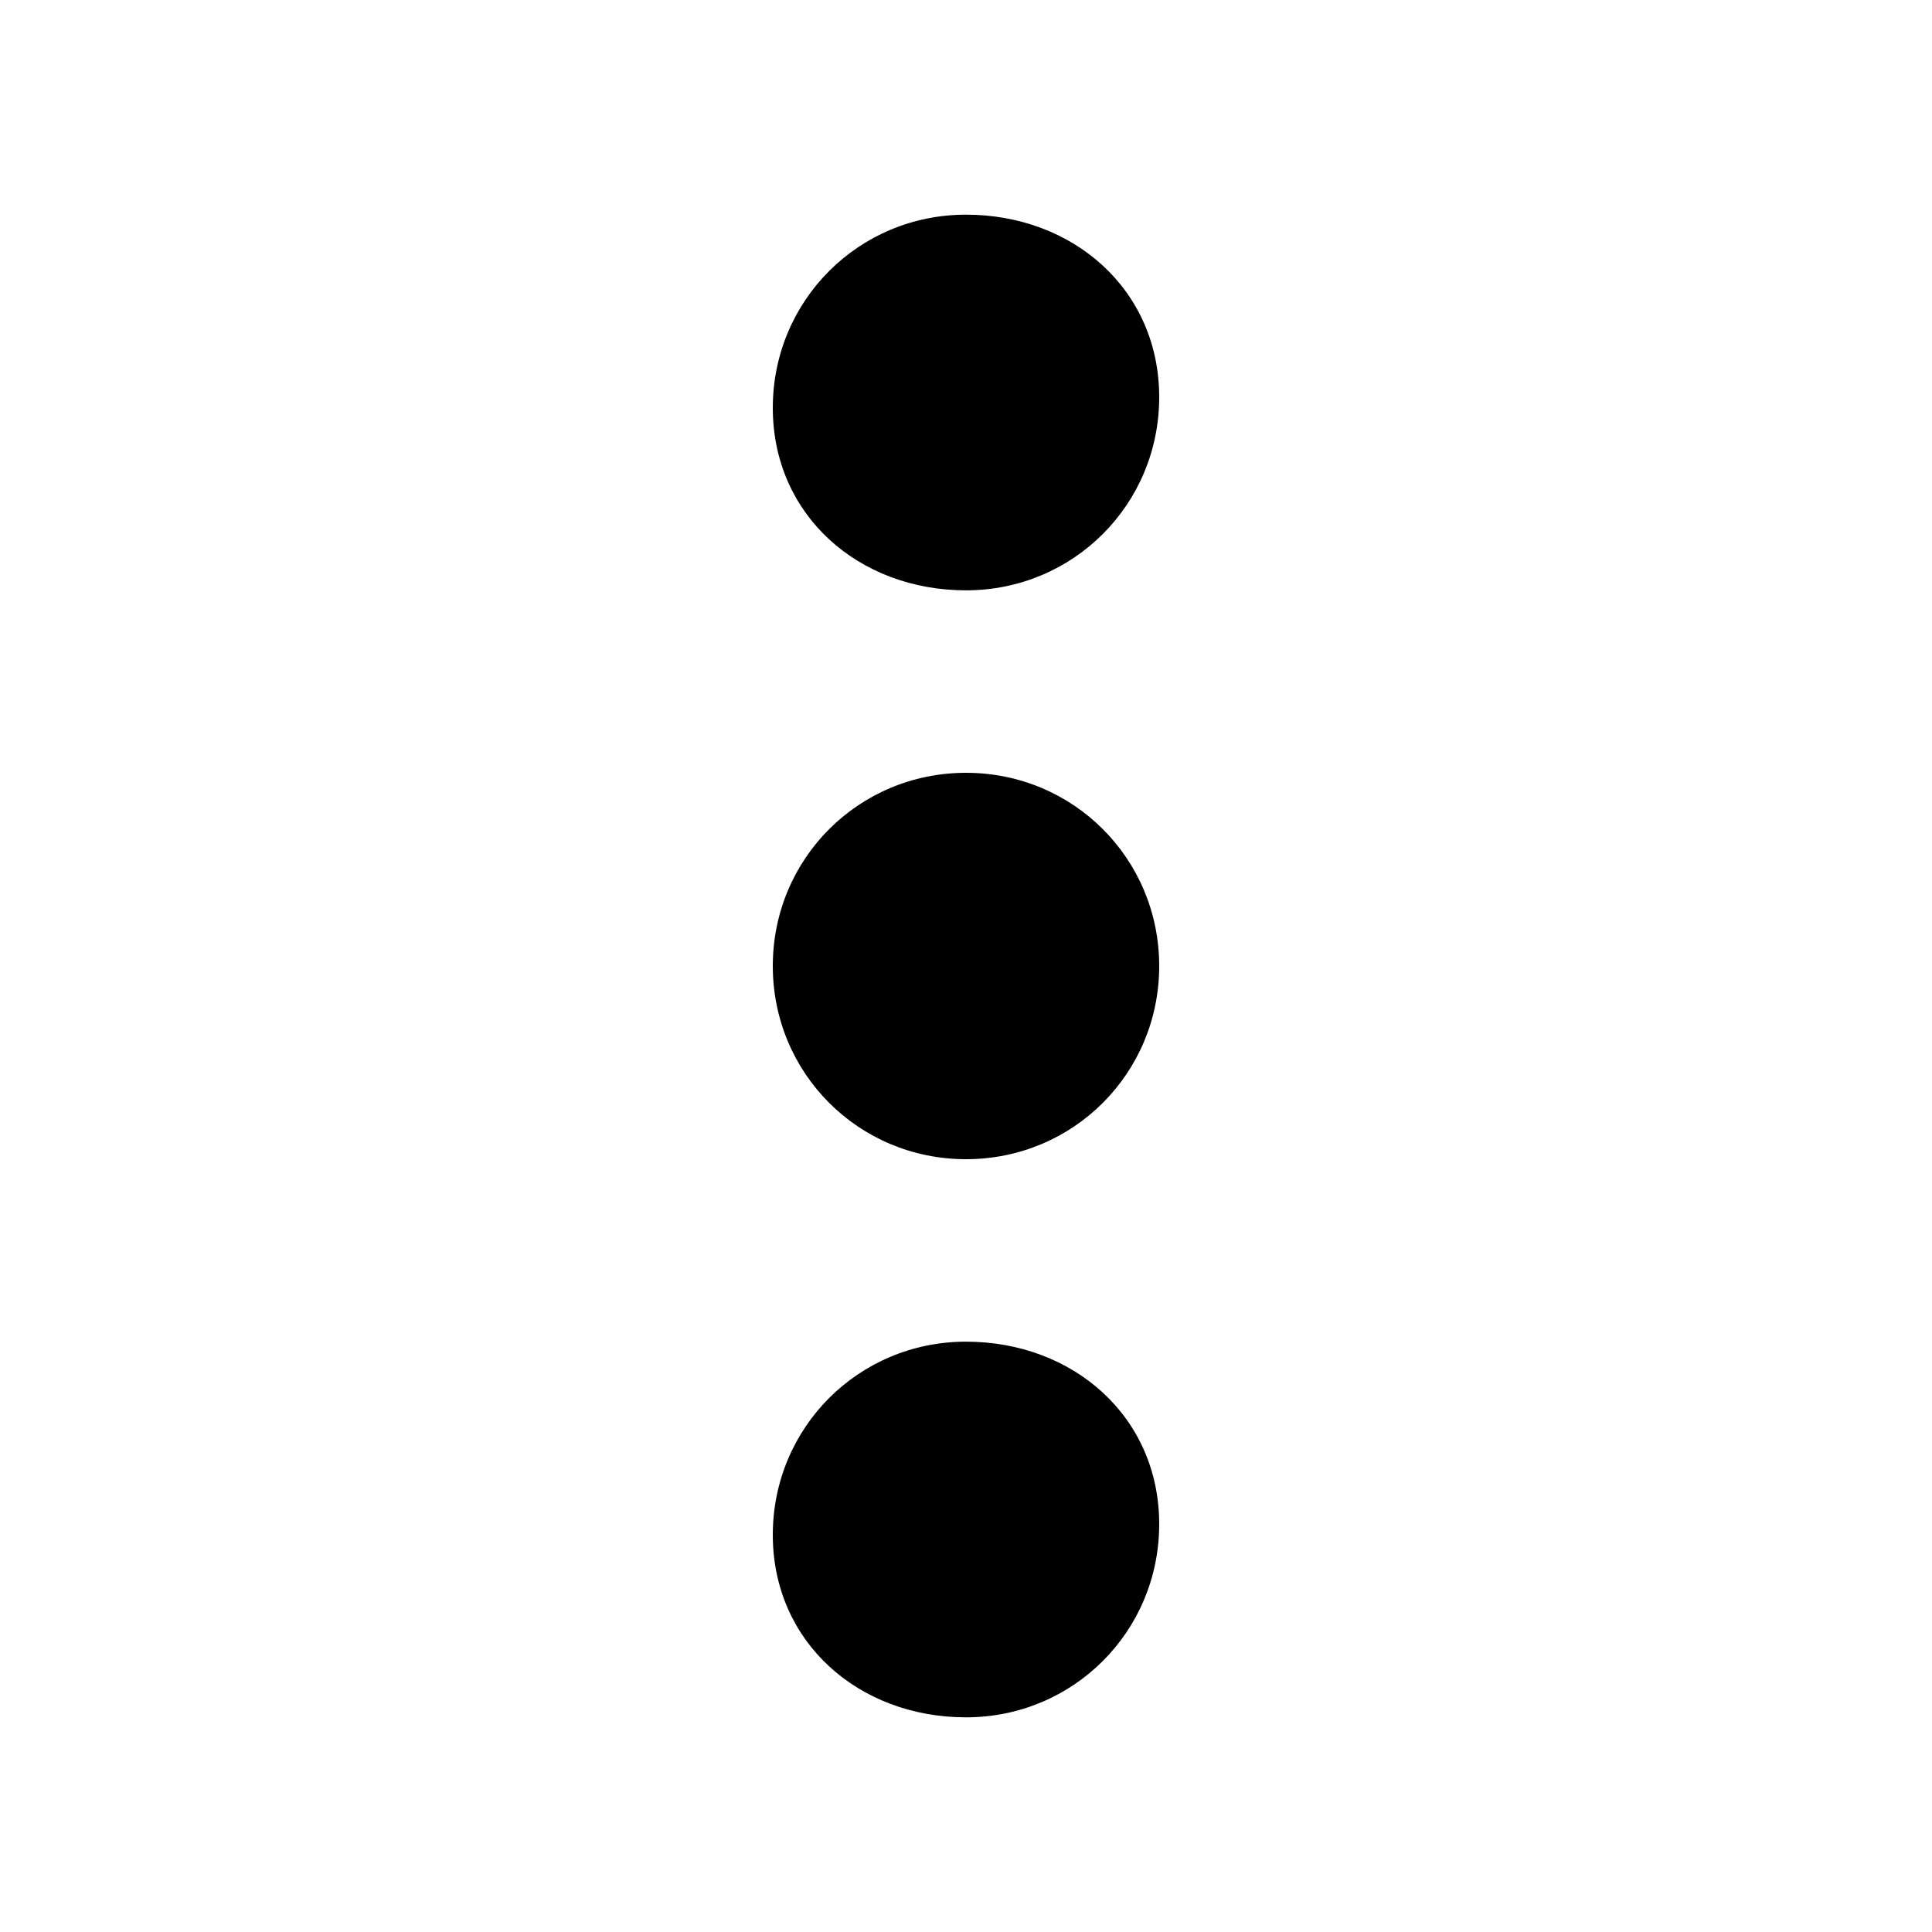
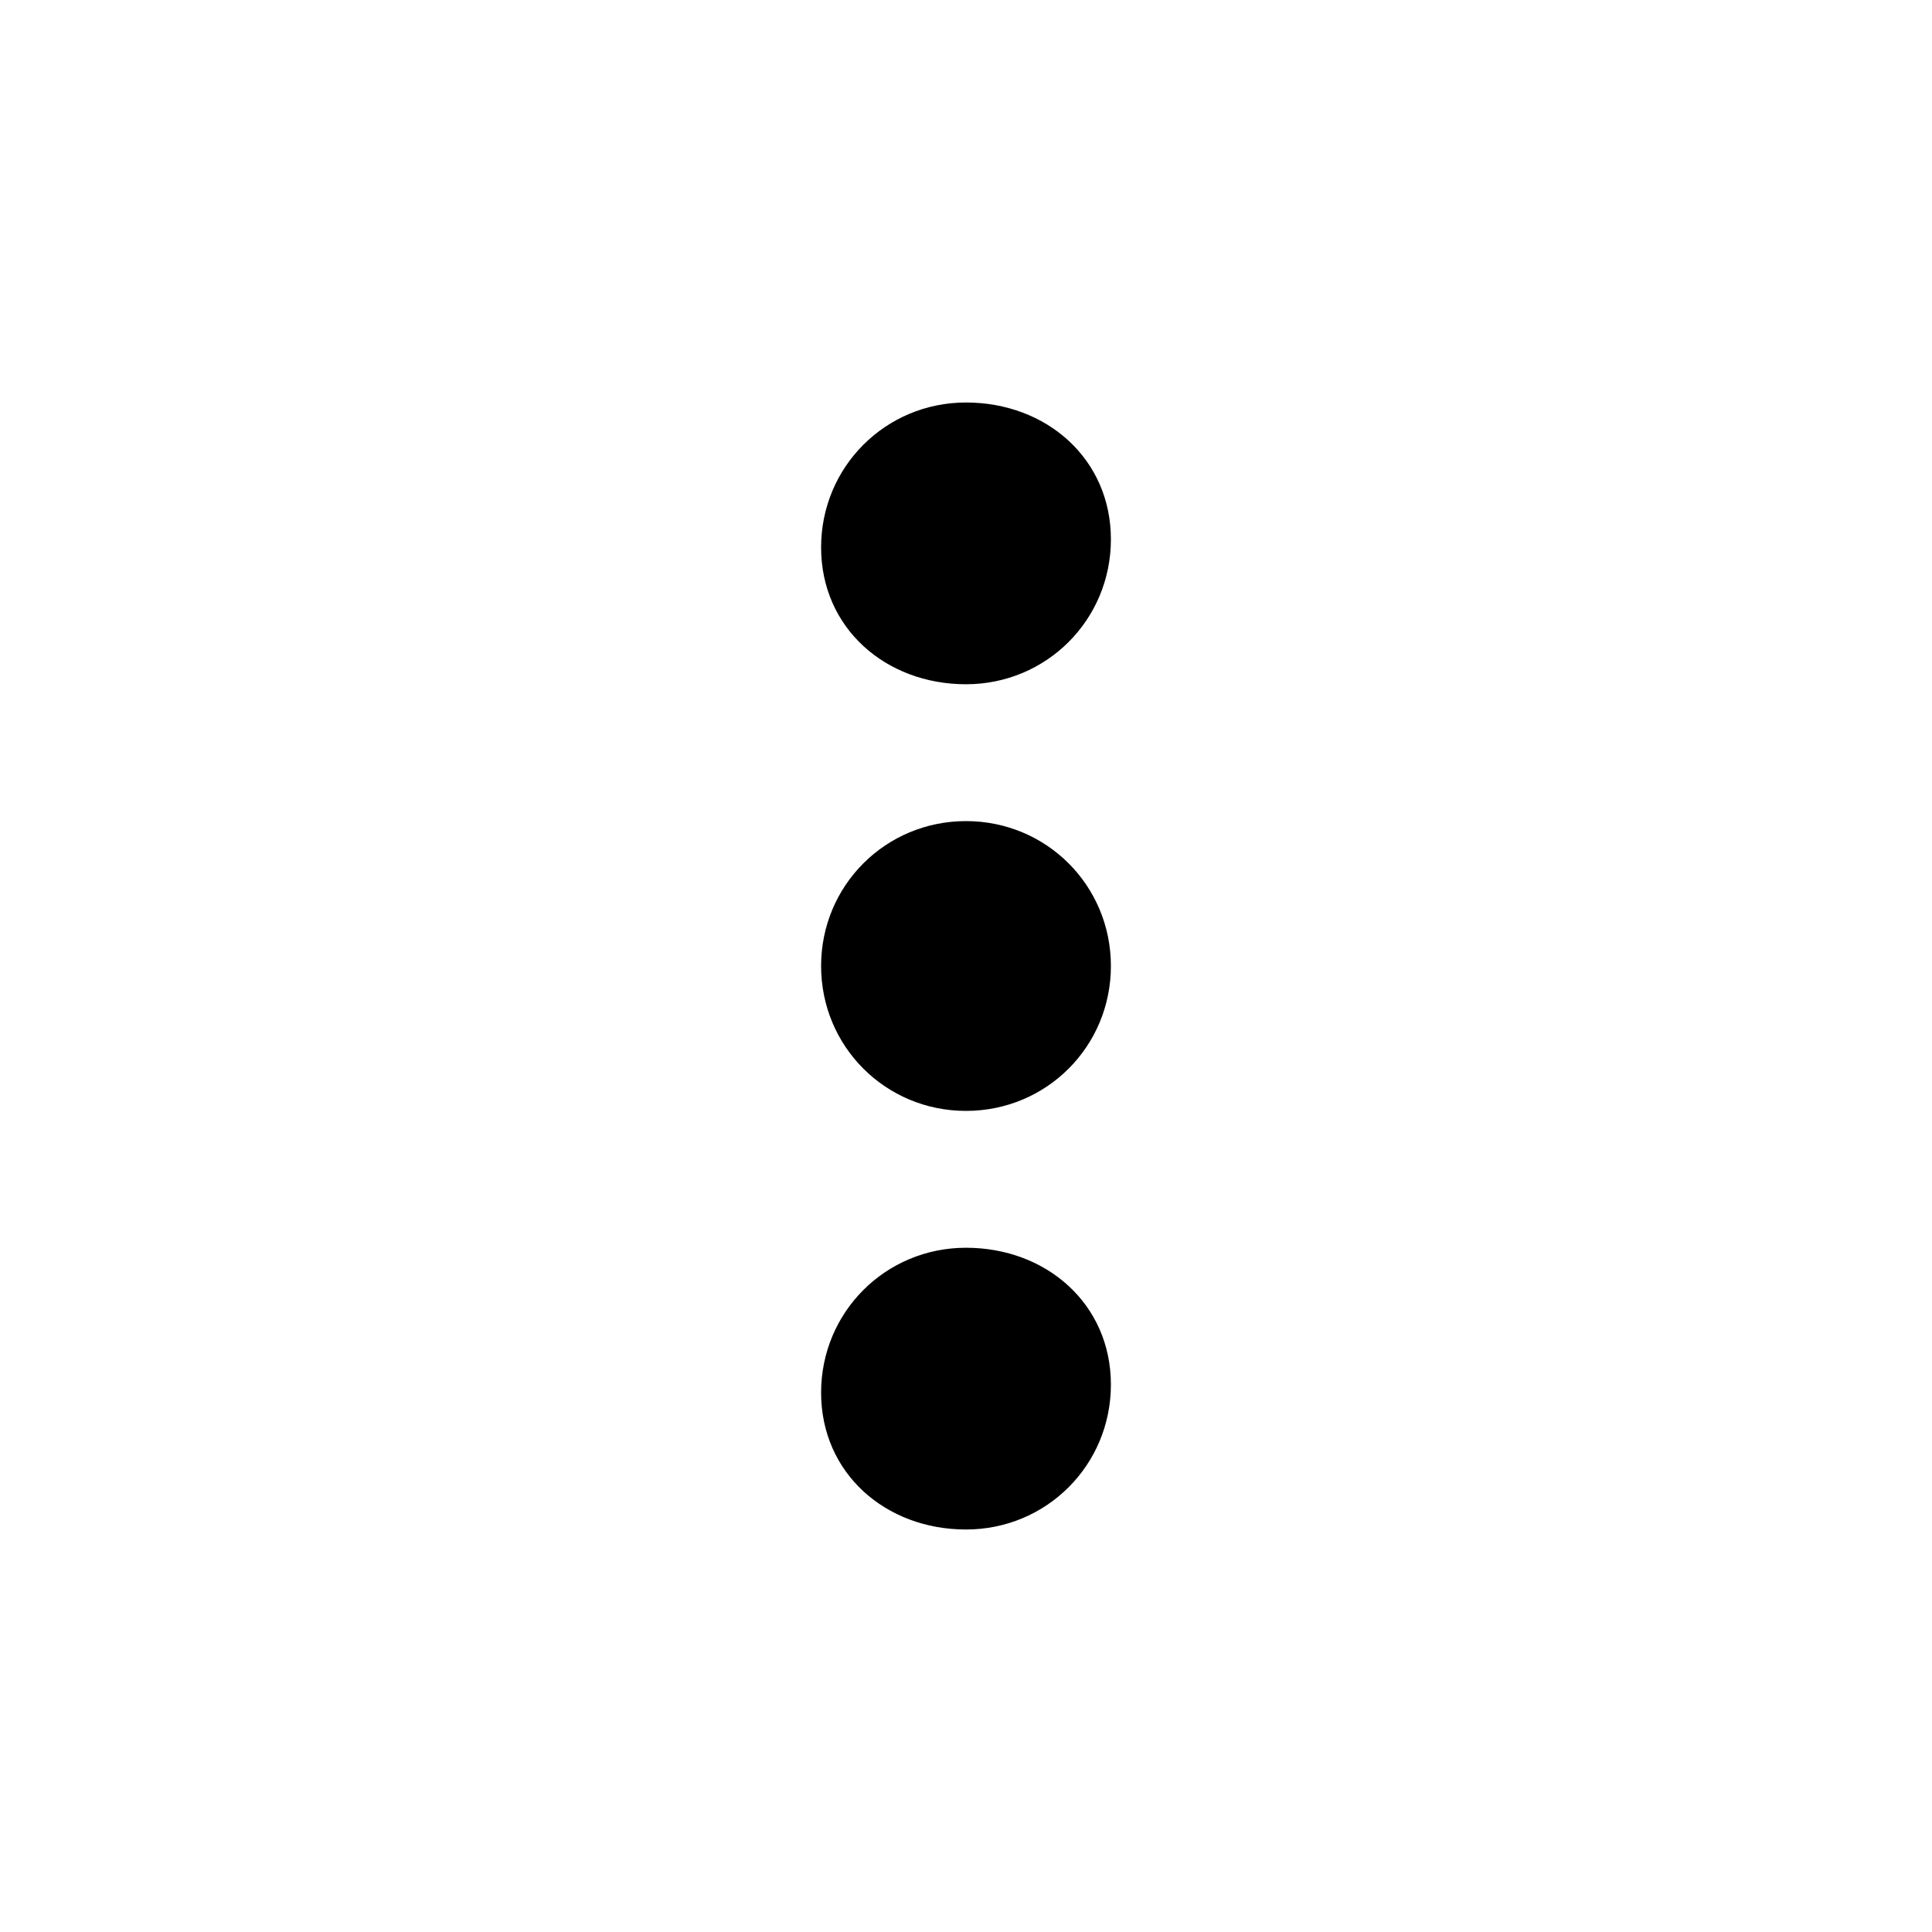
- <svg xmlns="http://www.w3.org/2000/svg" width="18" height="18" viewBox="0 0 18 18">
-   <path d="m9 5.5c1 0 1.8-0.8 1.8-1.8s-0.8-1.7-1.8-1.7-1.8 0.8-1.8 1.8 0.8 1.7 1.8 1.7zm0 1.7c-1 0-1.8 0.8-1.8 1.8s0.8 1.8 1.8 1.8 1.8-0.8 1.8-1.8-0.8-1.8-1.8-1.8zm0 5.3c-1 0-1.8 0.8-1.8 1.8s0.8 1.7 1.8 1.7 1.8-0.8 1.8-1.8-0.8-1.7-1.8-1.7z" />
+ <svg xmlns="http://www.w3.org/2000/svg" width="24px" height="24px" viewBox="0 0 24 24">
+   <path d="M12,8.5c1,0,1.8-0.8,1.8-1.8S13,5,12,5s-1.8,0.8-1.8,1.8S11,8.5,12,8.5z M12,10.2c-1,0-1.8,0.8-1.8,1.8s0.8,1.8,1.8,1.8  s1.8-0.8,1.8-1.8S13,10.2,12,10.2z M12,15.5c-1,0-1.8,0.8-1.8,1.8S11,19,12,19s1.8-0.8,1.8-1.8S13,15.5,12,15.5z" />
</svg>
